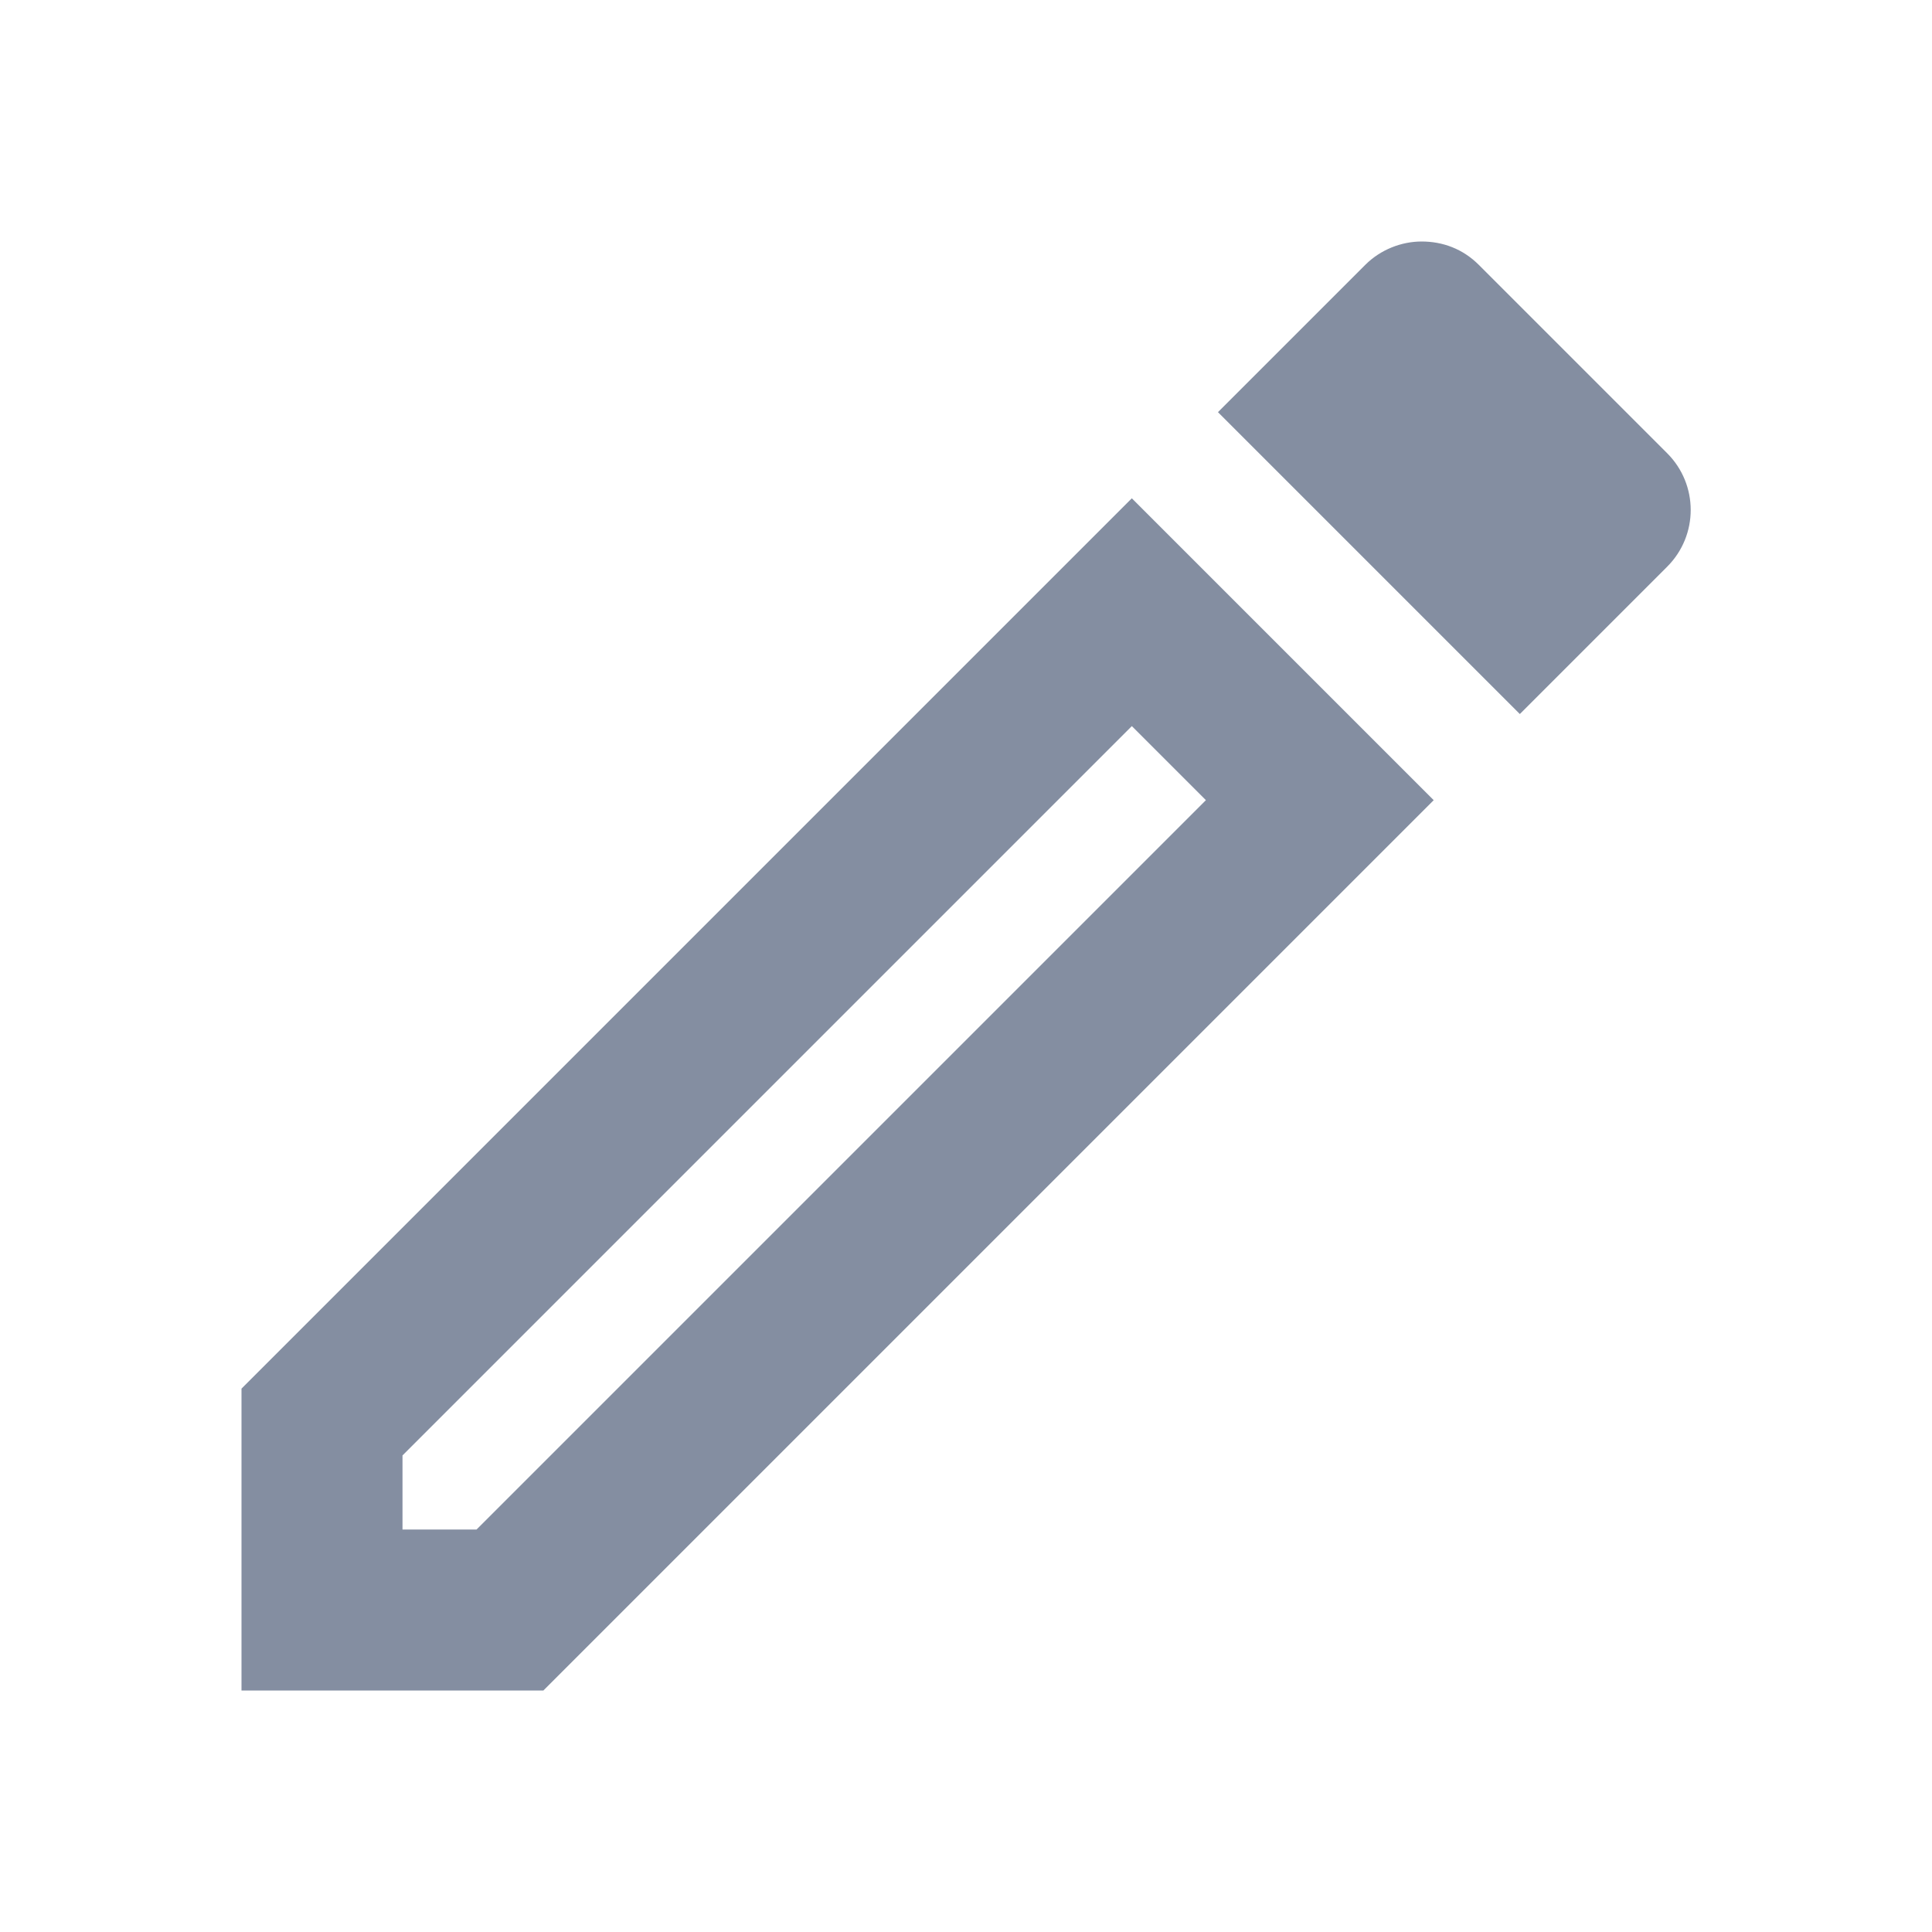
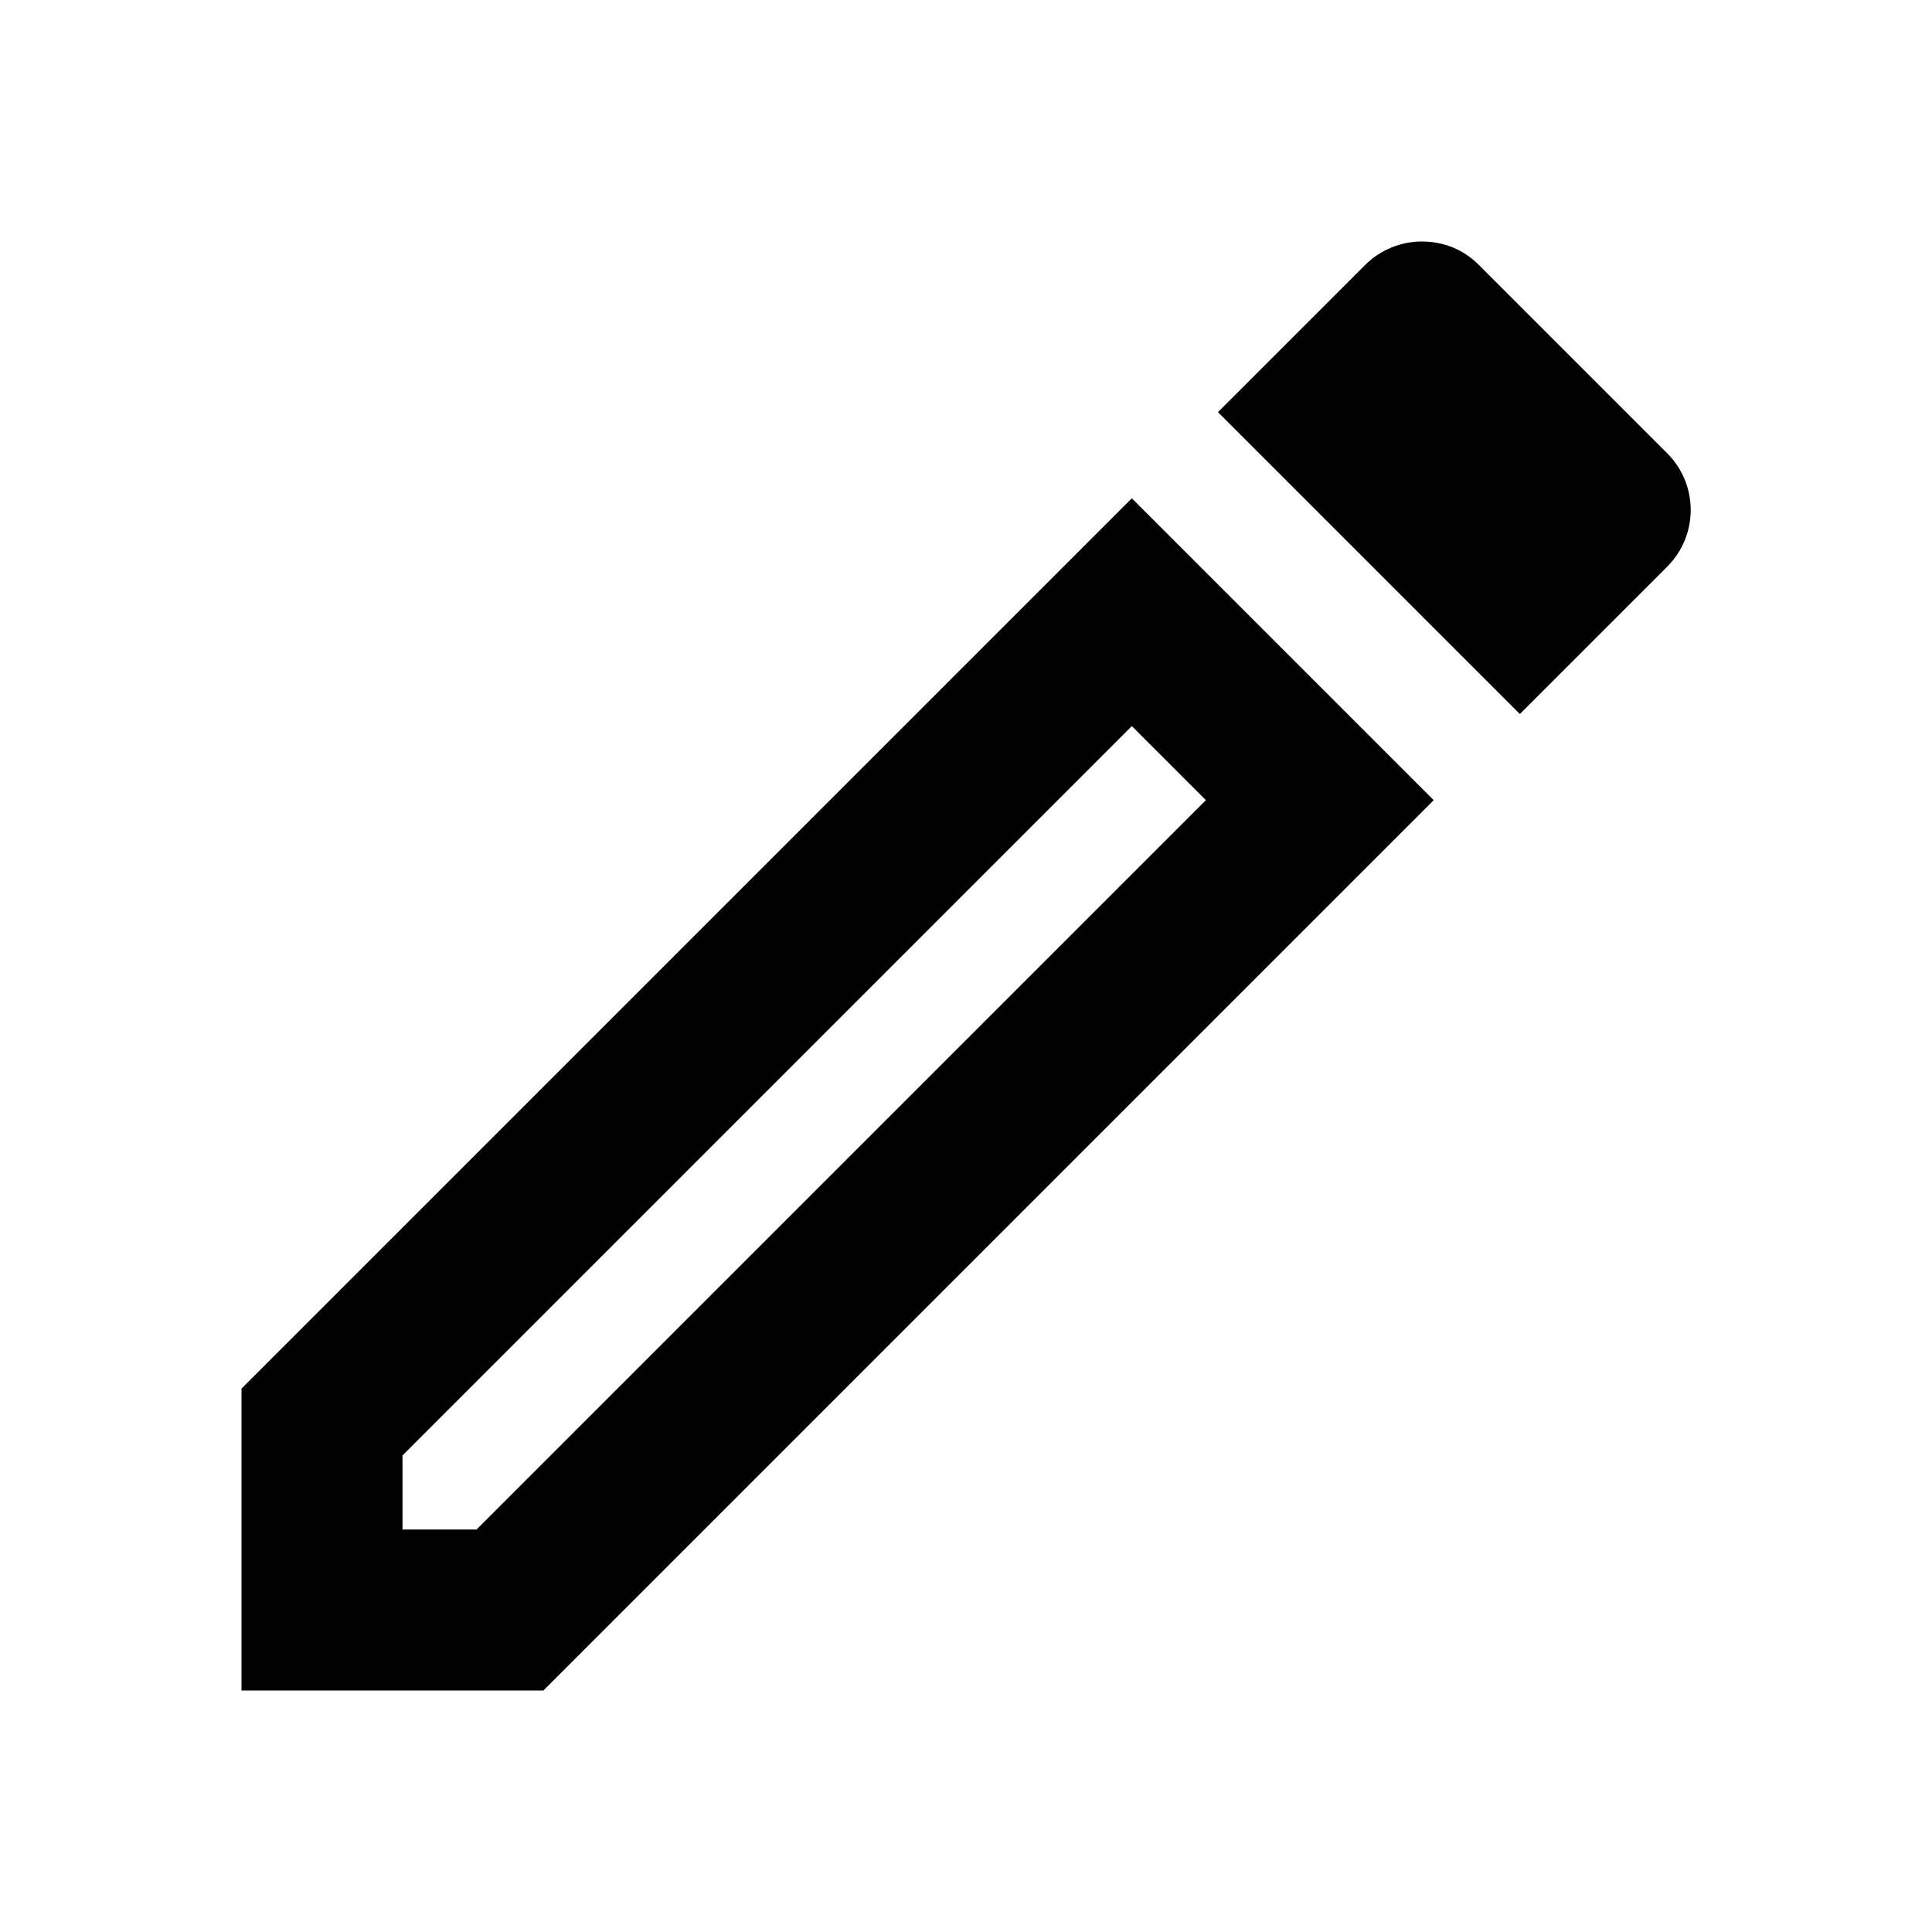
- <svg xmlns="http://www.w3.org/2000/svg" height="14px" viewBox="0 0 24 24" width="14px" fill="#848EA1">
+ <svg xmlns="http://www.w3.org/2000/svg" height="14px" viewBox="0 0 24 24" width="14px" fill="#000000">
  <path d="M0 0h24v24H0V0z" fill="none" />
  <path d="M14.06 9.02l.92.92L5.92 19H5v-.92l9.06-9.06M17.66 3c-.25 0-.51.1-.7.29l-1.83 1.83 3.75 3.75 1.83-1.83c.39-.39.39-1.02 0-1.41l-2.34-2.34c-.2-.2-.45-.29-.71-.29zm-3.6 3.19L3 17.25V21h3.75L17.81 9.94l-3.75-3.75z" />
</svg>
